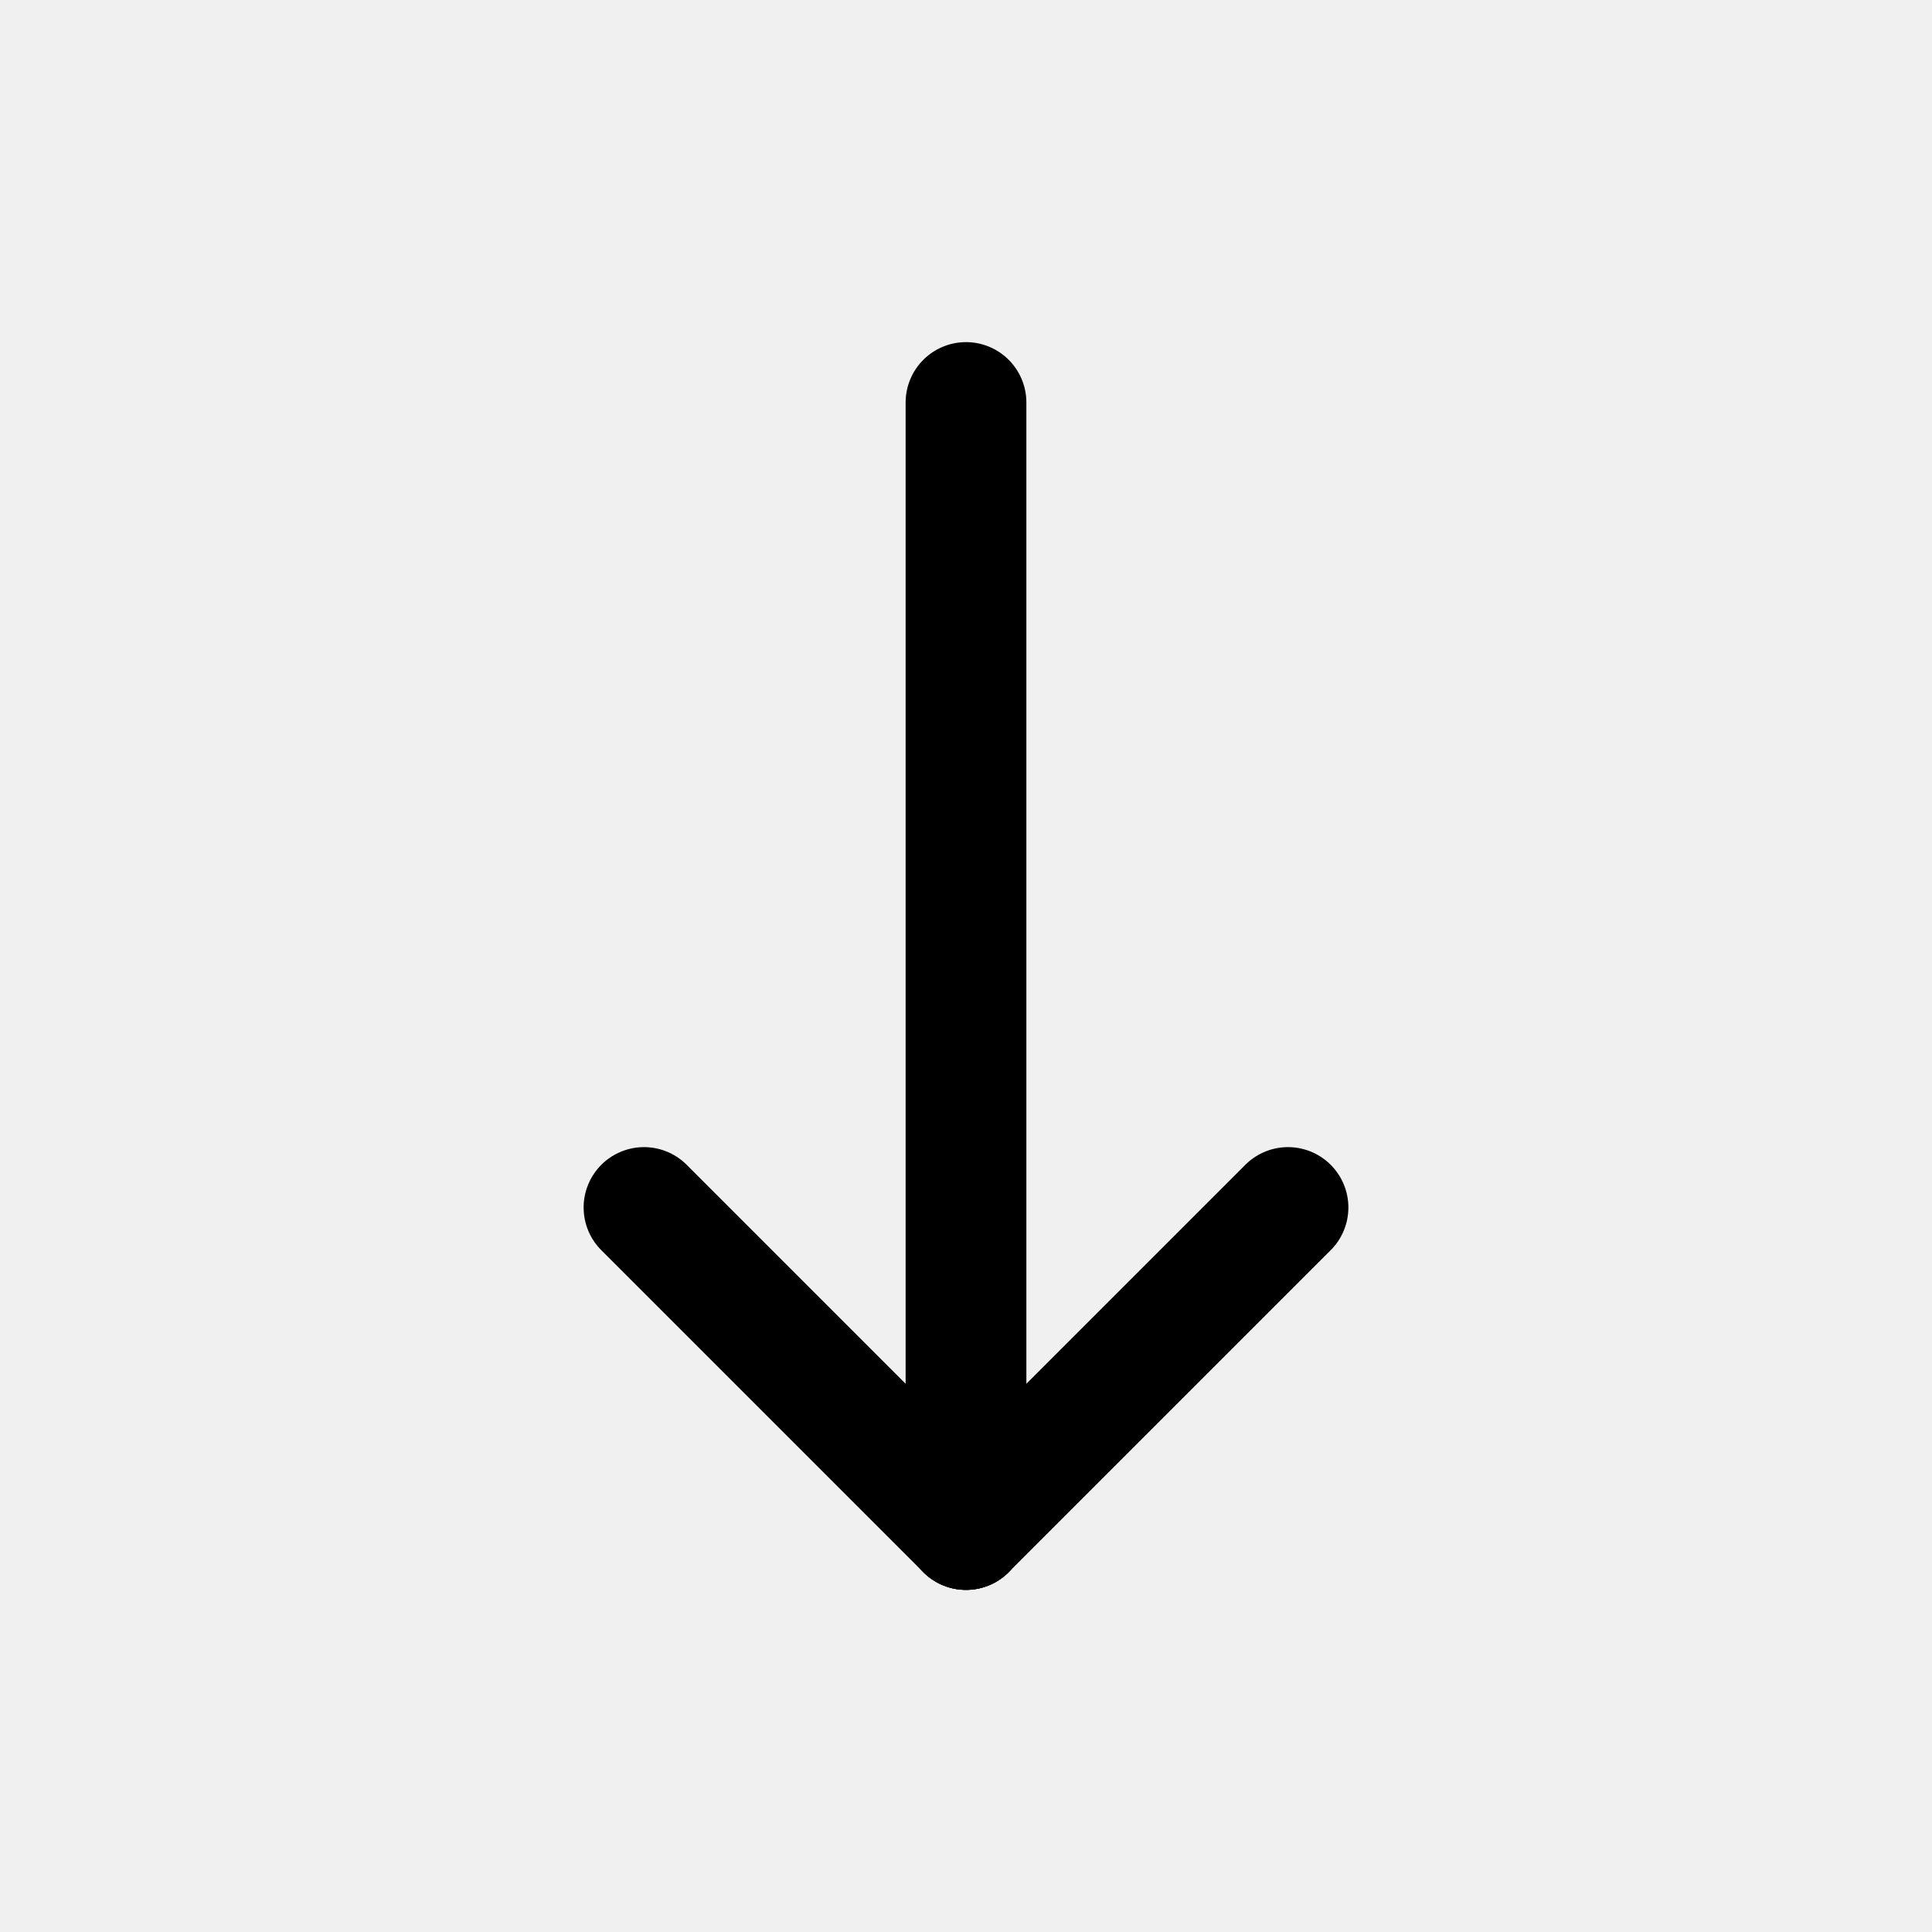
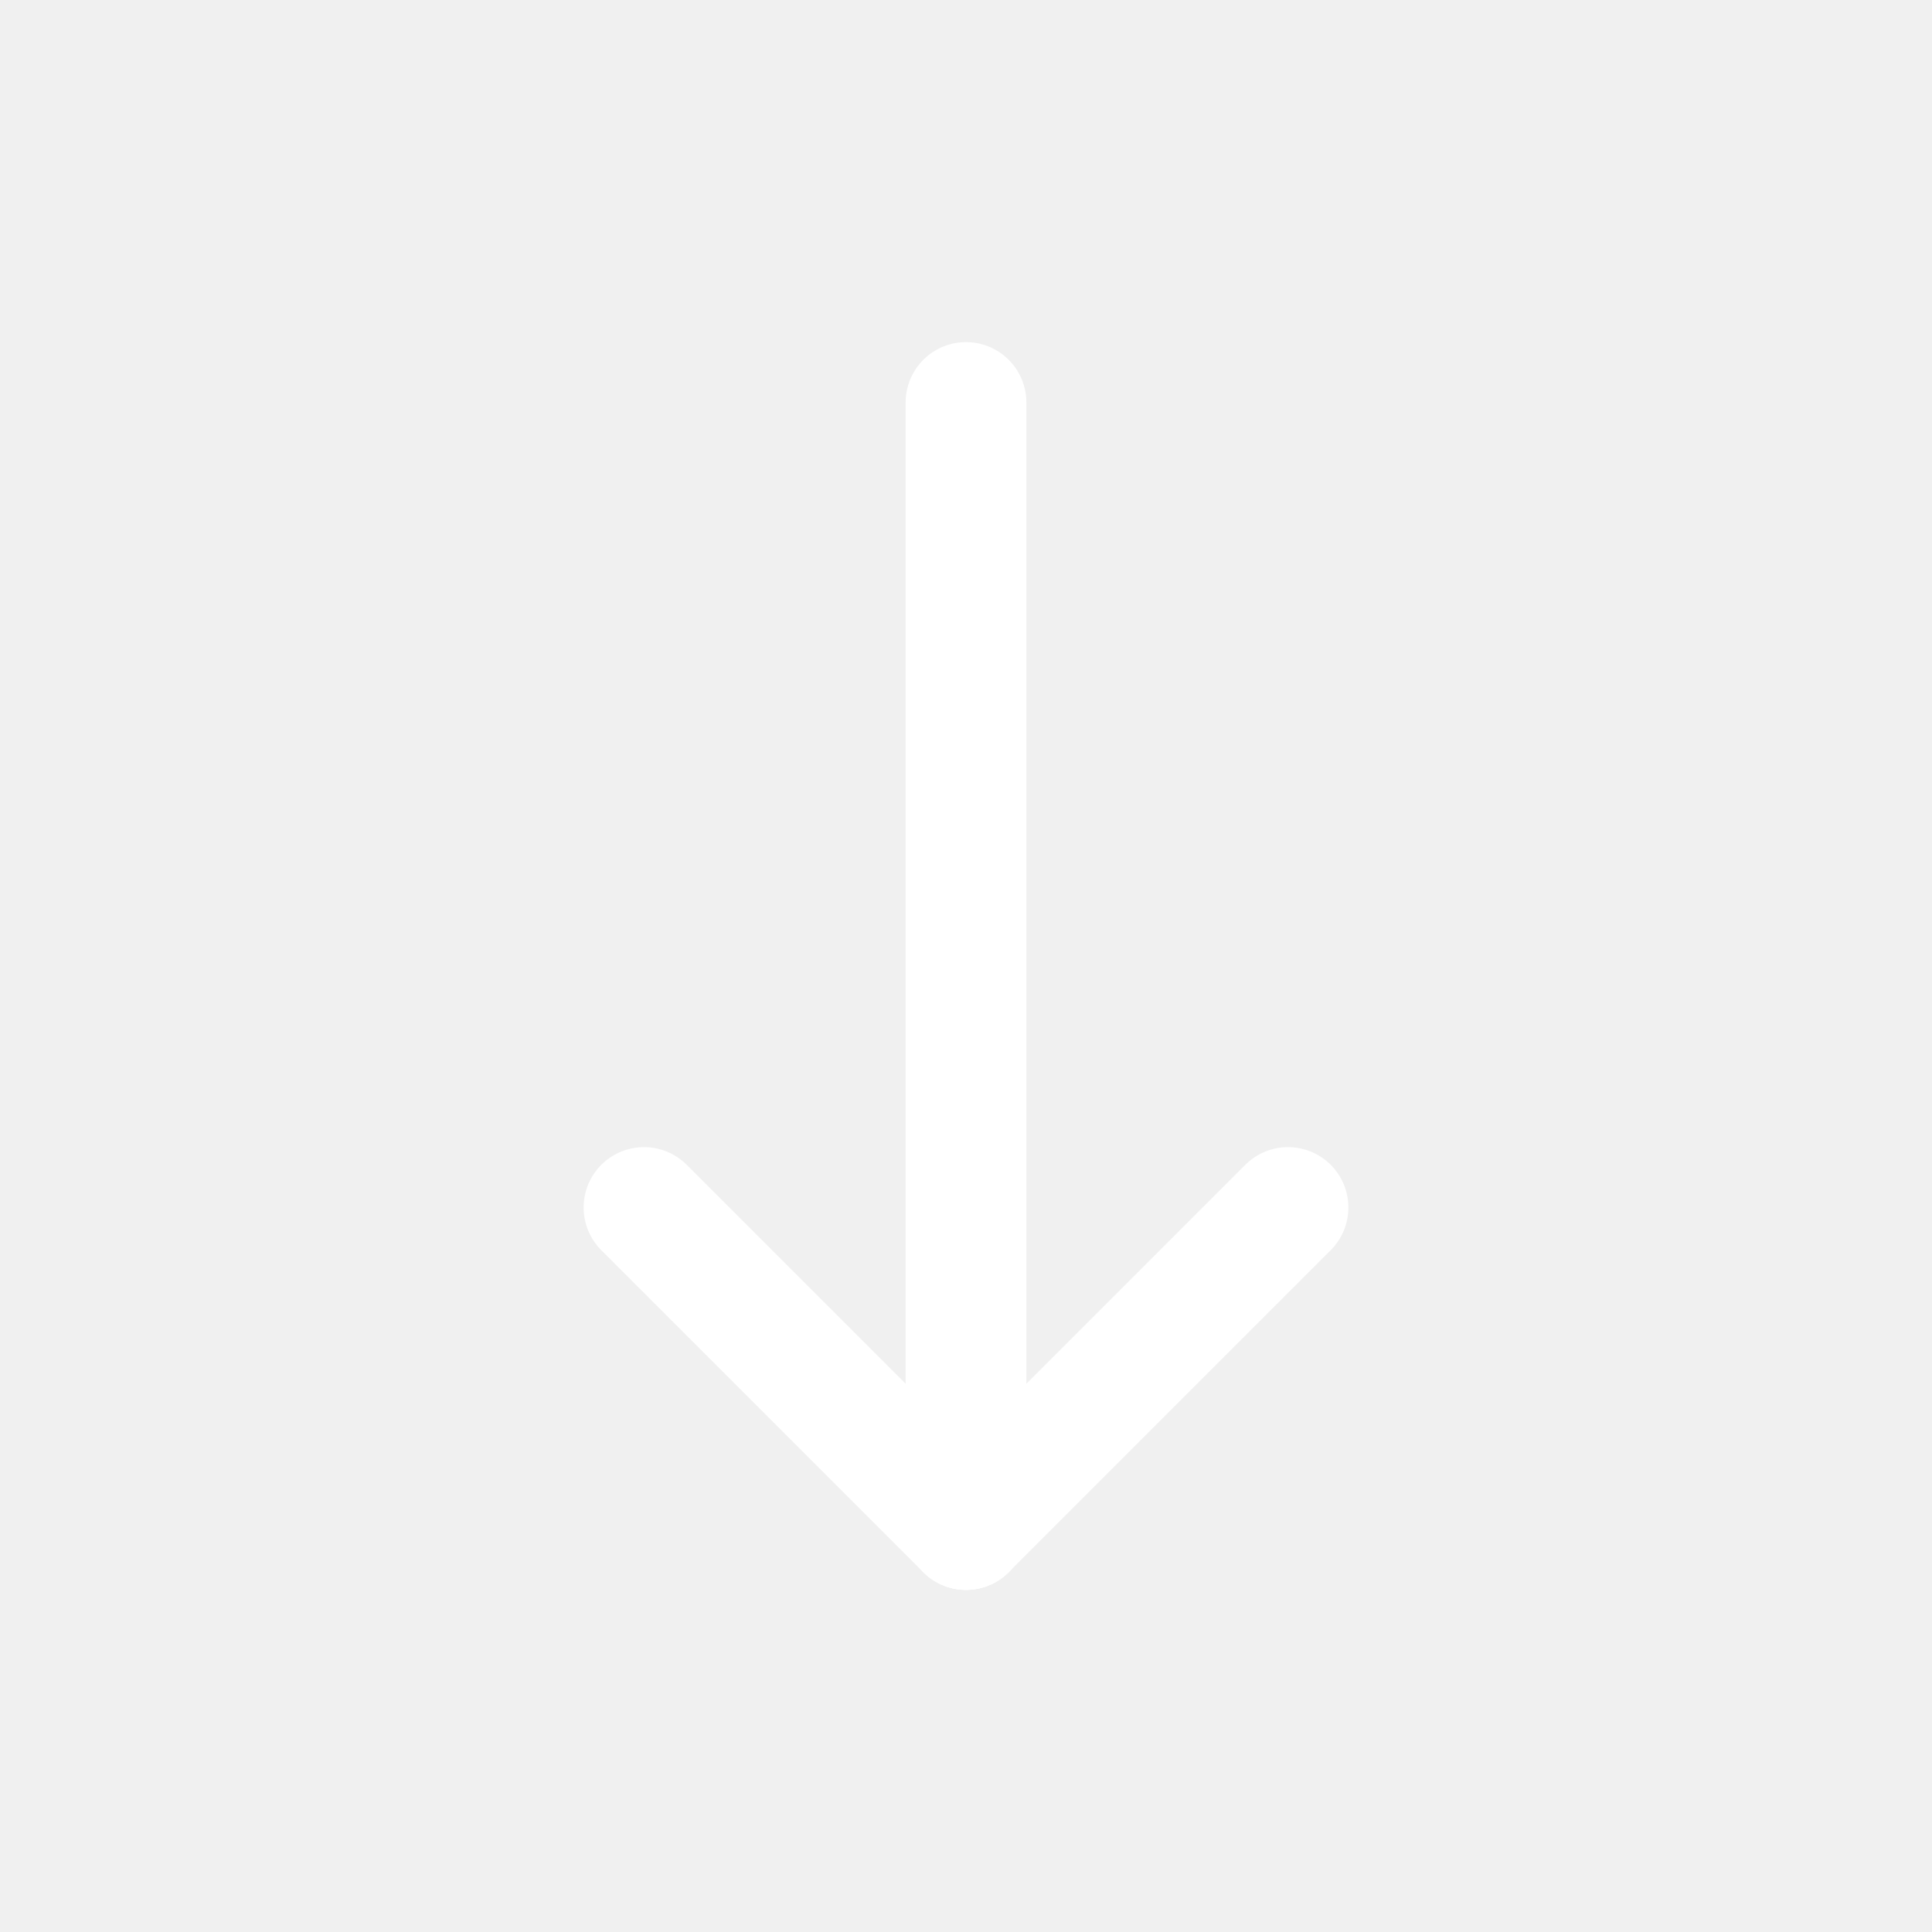
- <svg xmlns="http://www.w3.org/2000/svg" class="icon icon-tabler icon-tabler-arrow-narrow-down" width="44" height="44" viewBox="0 0 24 24" stroke-width="1.5" stroke="currentColor" fill="none" stroke-linecap="round" stroke-linejoin="round">
+ <svg xmlns="http://www.w3.org/2000/svg" class="icon icon-tabler icon-tabler-arrow-narrow-down" width="44" height="44" viewBox="0 0 24 24" stroke-width="1.5" stroke="white" fill="white" stroke-linecap="round" stroke-linejoin="round">
  <path stroke="none" d="M0 0h24v24H0z" fill="none" />
  <line x1="12" y1="5" x2="12" y2="19" />
  <line x1="16" y1="15" x2="12" y2="19" />
  <line x1="8" y1="15" x2="12" y2="19" />
</svg>
